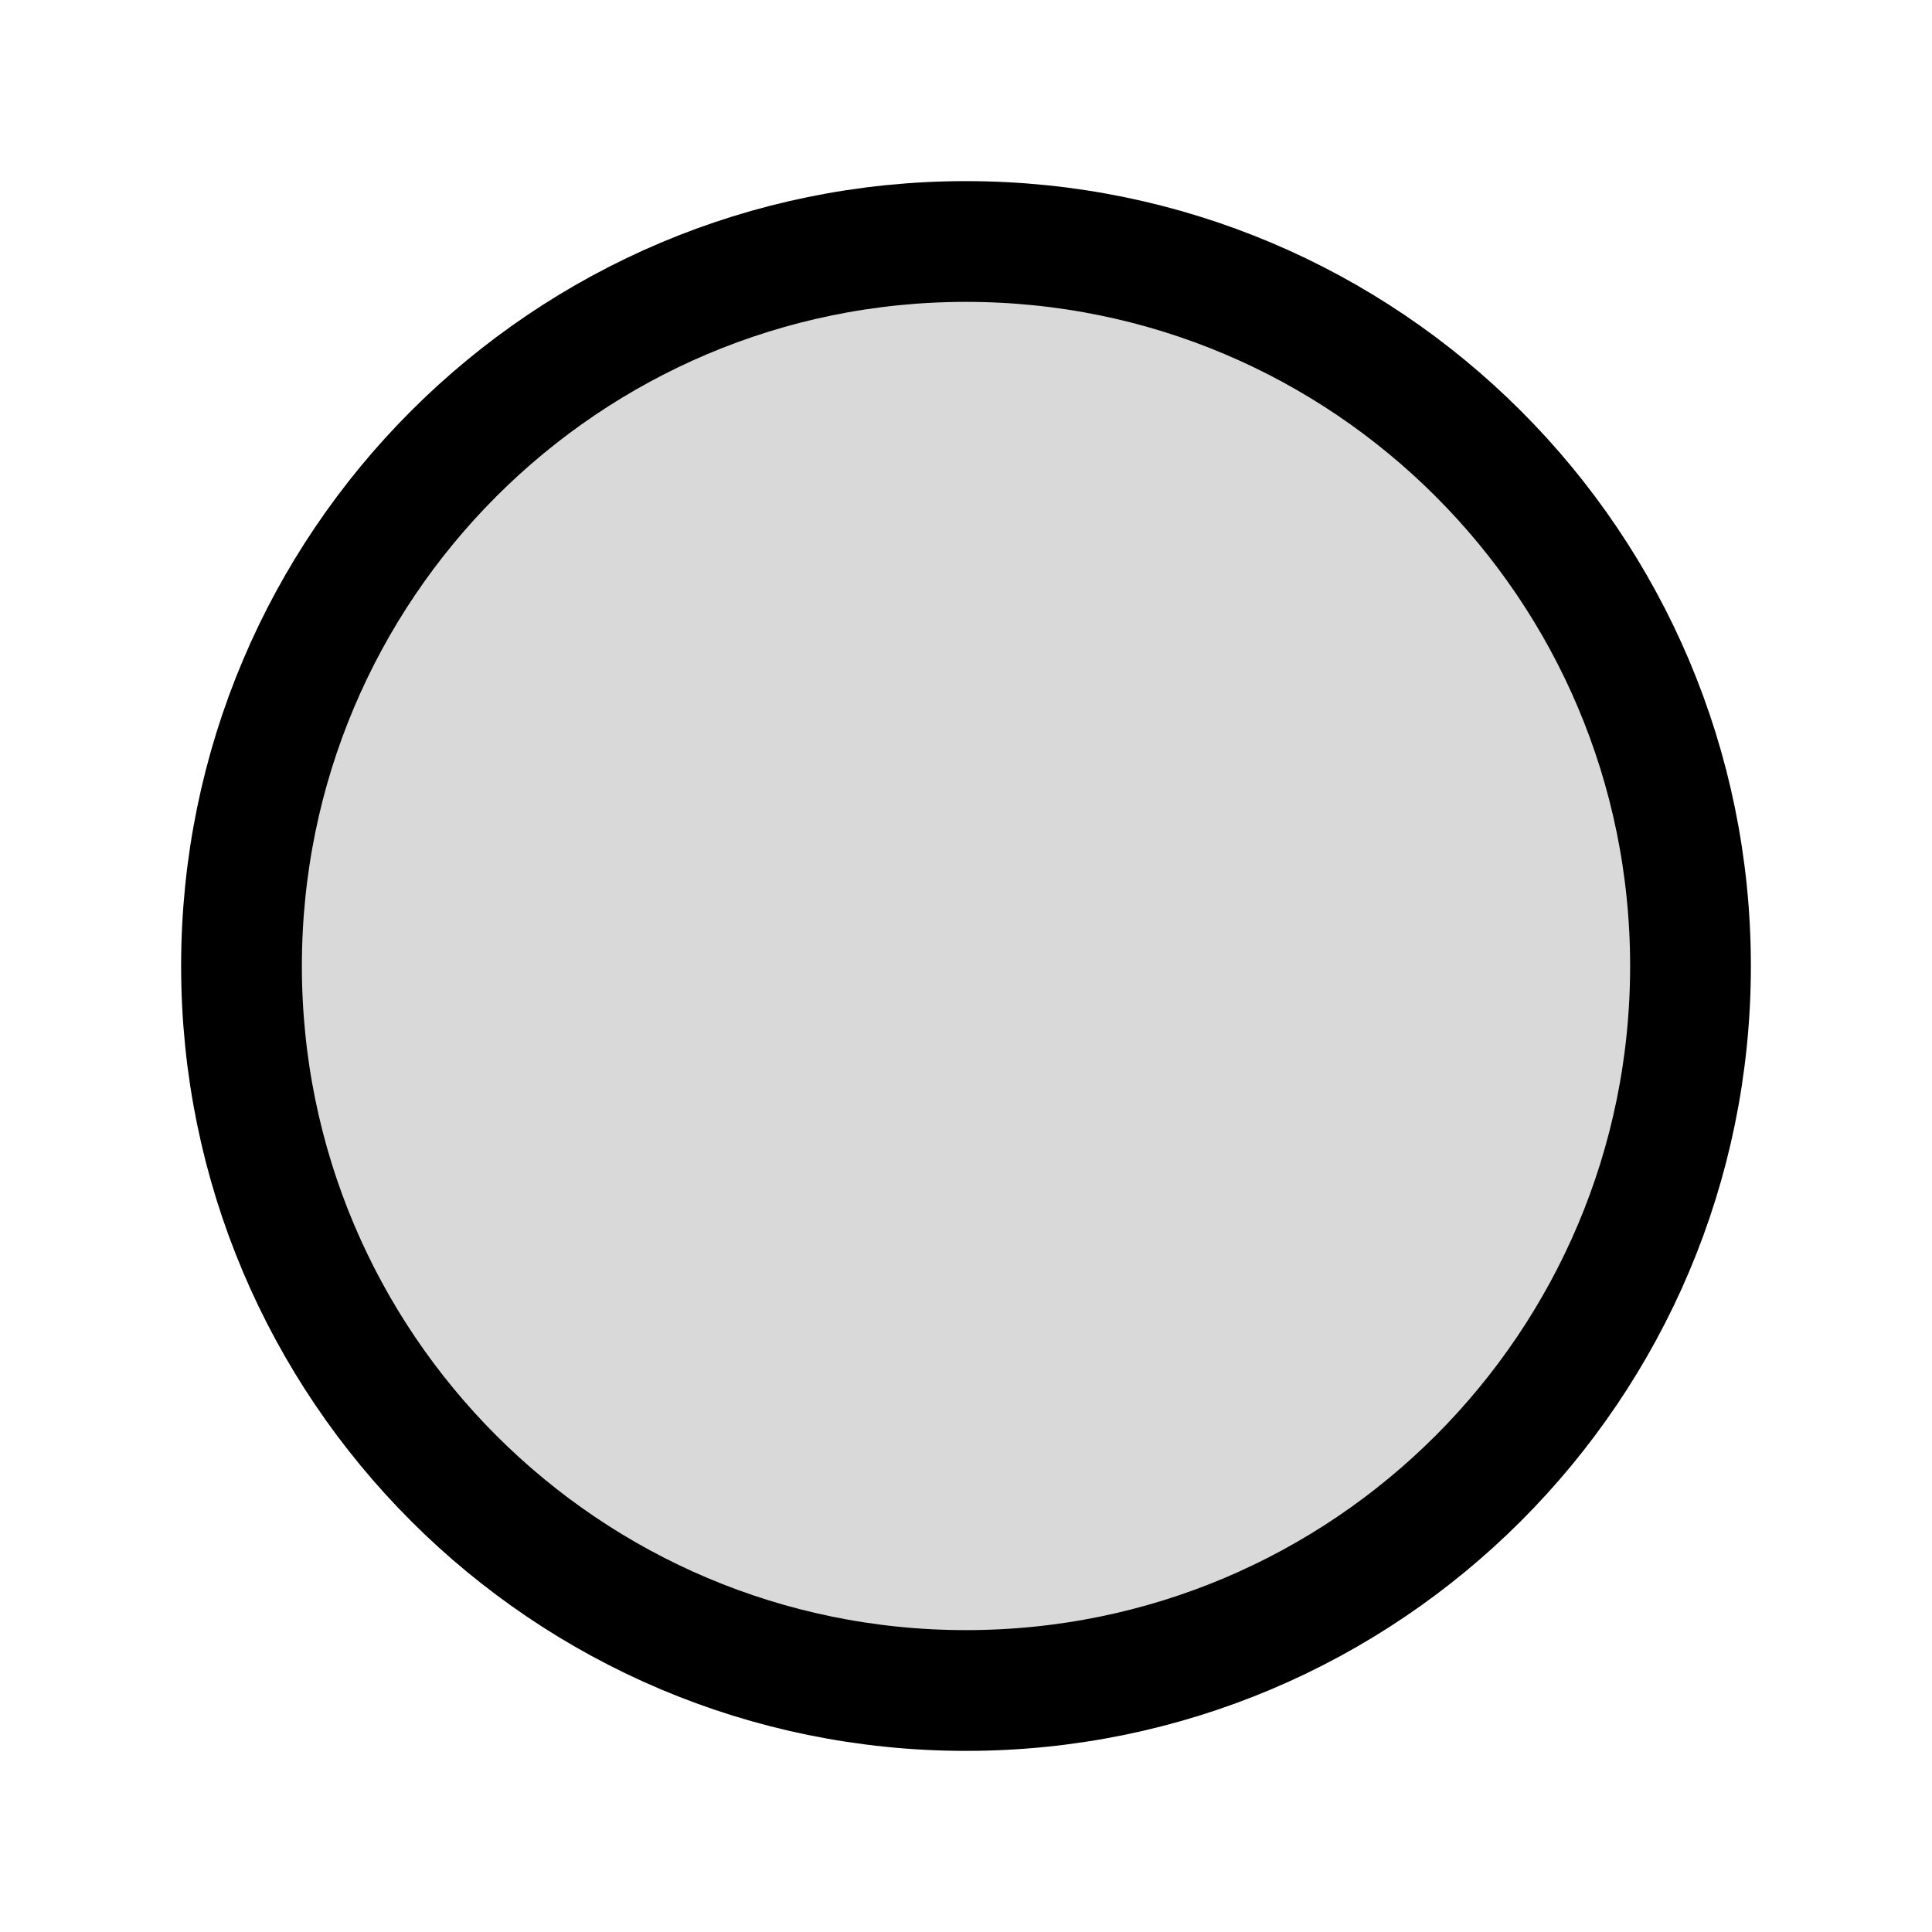
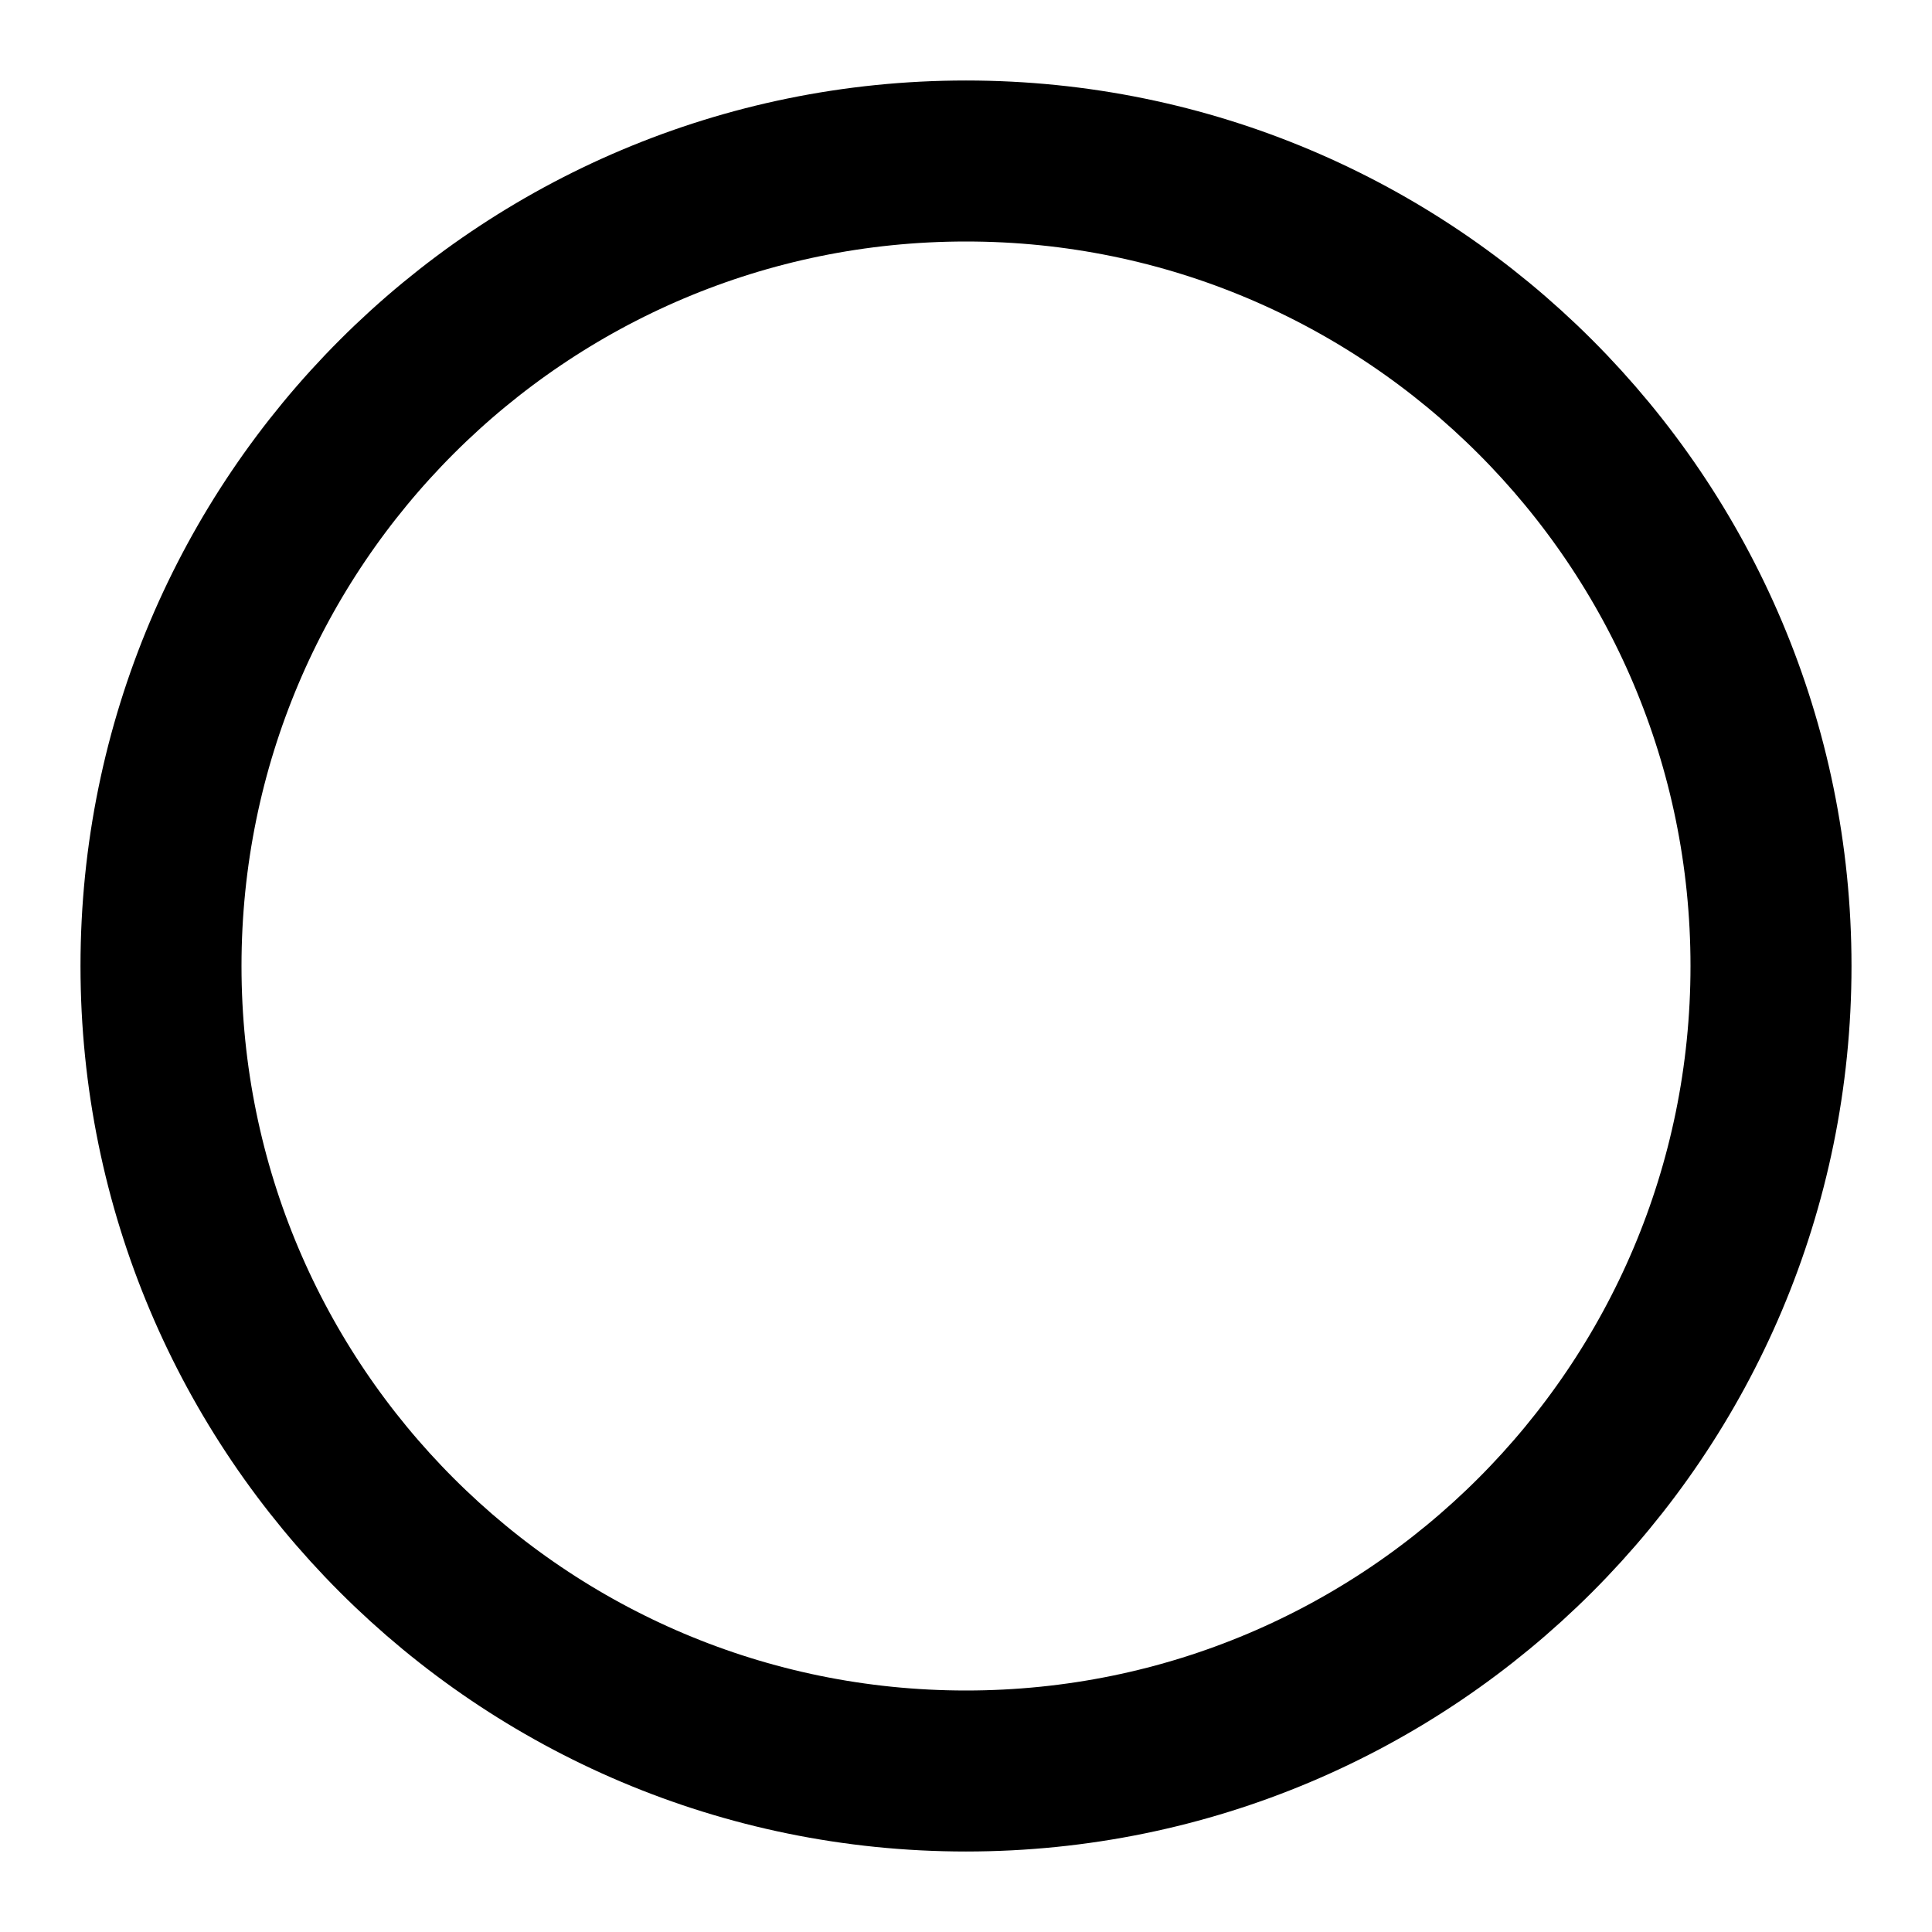
- <svg xmlns="http://www.w3.org/2000/svg" width="800px" height="800px" viewBox="0 0 24 24" fill="none">
-   <path opacity="0.15" d="M21 12C21 16.971 16.971 21 12 21C7.029 21 3 16.971 3 12C3 7.029 7.029 3 12 3C16.971 3 21 7.029 21 12Z" fill="#000000" />
-   <path d="M21 12C21 16.971 16.971 21 12 21C7.029 21 3 16.971 3 12C3 7.029 7.029 3 12 3C16.971 3 21 7.029 21 12Z" stroke="#000000" stroke-width="1.5" />
+ <svg xmlns="http://www.w3.org/2000/svg" width="24" height="24" viewBox="0 0 24 24" fill="none" stroke="currentColor" stroke-width="2" stroke-linecap="round" stroke-linejoin="round" class="lucide lucide-circle">
+   <circle cx="12" cy="12" r="10" />
</svg>
